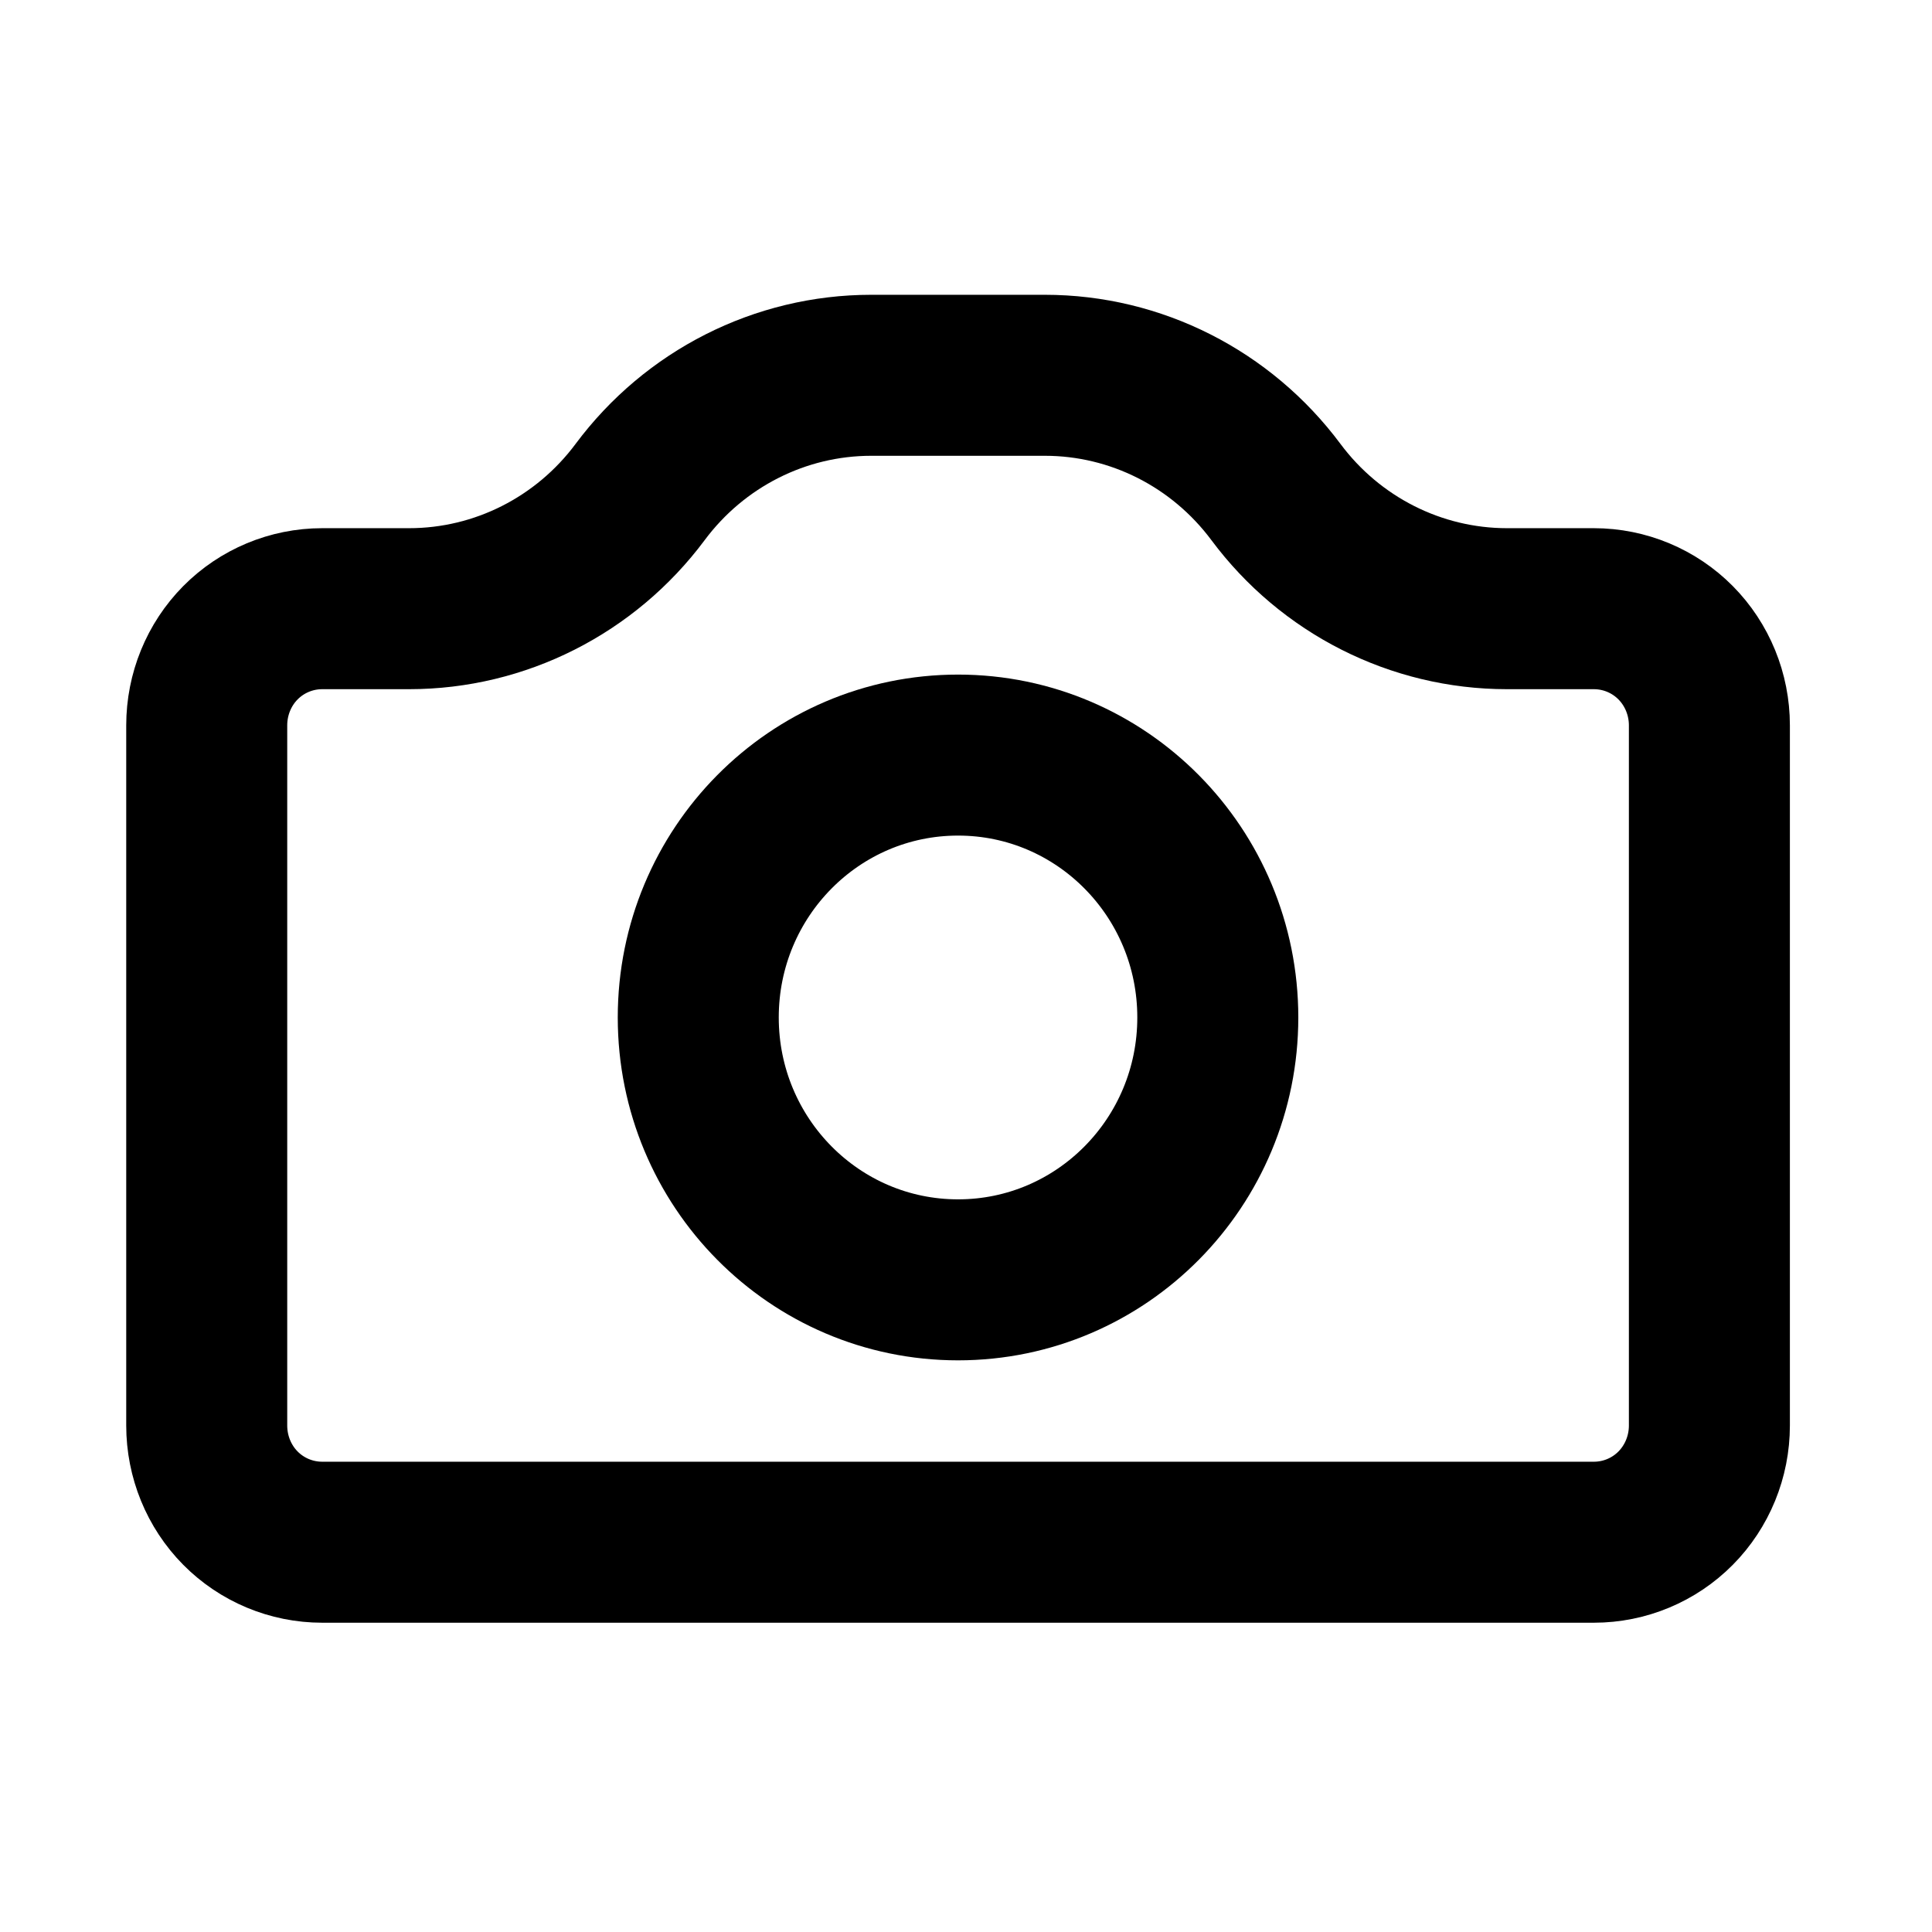
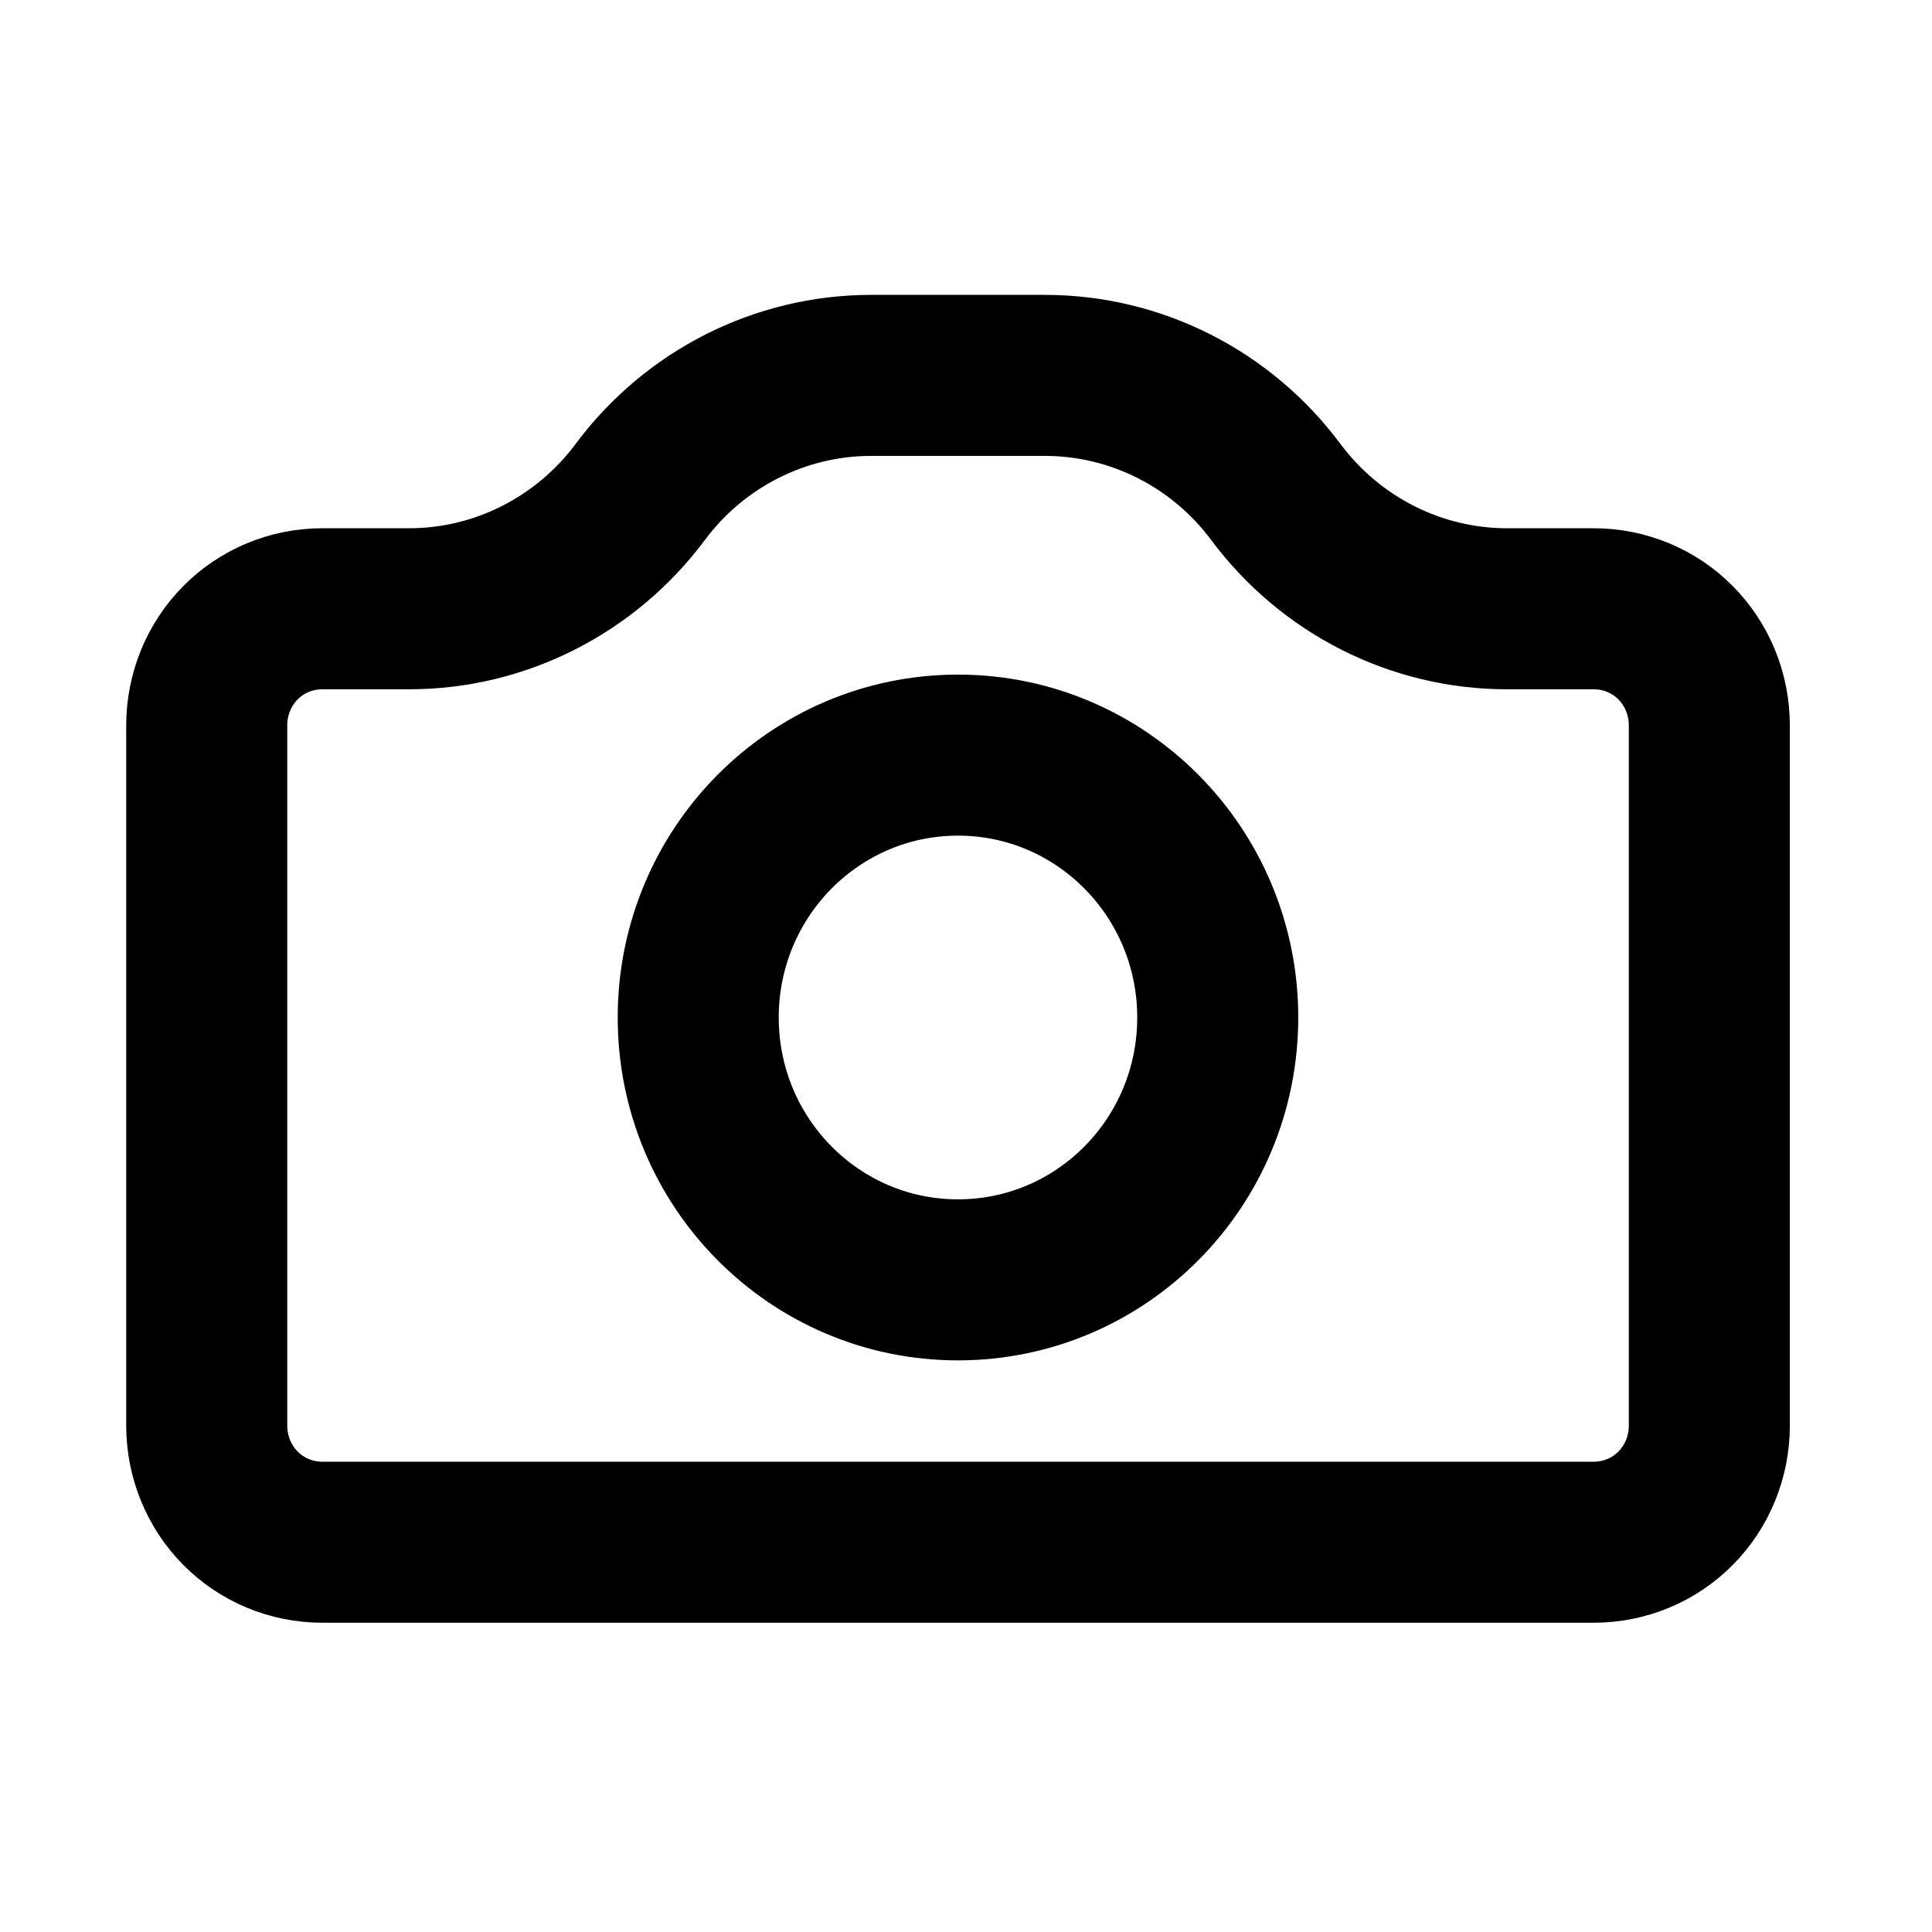
- <svg xmlns="http://www.w3.org/2000/svg" viewBox="960 0 36 36" width="36" height="36" fill="none">
-   <g id="Icon / Camera">
-     <g id="Camera">
-       <path id="Vector_16" d="M991.852 13.516C991.852 12.936 991.624 12.382 991.223 11.977C990.822 11.572 990.274 11.342 989.699 11.342H988.081C986.383 11.342 984.791 10.532 983.775 9.168C982.759 7.804 981.168 6.993 979.47 6.993H976.234C974.535 6.993 972.944 7.804 971.928 9.168C970.912 10.532 969.321 11.342 967.622 11.342H966.004C965.429 11.342 964.881 11.572 964.48 11.977C964.079 12.382 963.852 12.936 963.852 13.516V26.562C963.852 27.143 964.079 27.697 964.48 28.102C964.881 28.507 965.429 28.737 966.004 28.737H989.699C990.274 28.737 990.822 28.507 991.223 28.102C991.624 27.697 991.852 27.143 991.852 26.562V13.516Z" stroke="black" stroke-width="3" stroke-linecap="round" stroke-linejoin="round" />
-       <path id="Vector_17" d="M977.852 23.848C980.526 23.848 982.692 21.66 982.692 18.959C982.692 16.258 980.526 14.07 977.852 14.07C975.177 14.07 973.011 16.258 973.011 18.959C973.011 21.66 975.177 23.848 977.852 23.848Z" stroke="black" stroke-width="3" stroke-linecap="round" stroke-linejoin="round" />
-     </g>
-   </g>
+ <svg xmlns="http://www.w3.org/2000/svg" width="20" height="20" viewBox="0 0 20 20" fill="none">
+   <path d="M17.695 7.51C17.695 7.187 17.569 6.879 17.346 6.654C17.123 6.429 16.819 6.302 16.499 6.302H15.6C14.657 6.302 13.773 5.851 13.208 5.094C12.644 4.336 11.76 3.886 10.816 3.886H9.019C8.075 3.886 7.191 4.336 6.627 5.094C6.062 5.851 5.178 6.302 4.235 6.302H3.336C3.016 6.302 2.712 6.429 2.489 6.654C2.266 6.879 2.14 7.187 2.14 7.51V14.757C2.14 15.08 2.266 15.388 2.489 15.613C2.712 15.838 3.016 15.965 3.336 15.965H16.499C16.819 15.965 17.123 15.838 17.346 15.613C17.569 15.388 17.695 15.08 17.695 14.757V7.51Z" stroke="#000" stroke-width="1.667" stroke-linecap="round" stroke-linejoin="round" />
+   <path d="M9.917 13.249C11.403 13.249 12.606 12.034 12.606 10.533C12.606 9.033 11.403 7.817 9.917 7.817C8.431 7.817 7.228 9.033 7.228 10.533C7.228 12.034 8.431 13.249 9.917 13.249Z" stroke="#000" stroke-width="1.667" stroke-linecap="round" stroke-linejoin="round" />
</svg>
